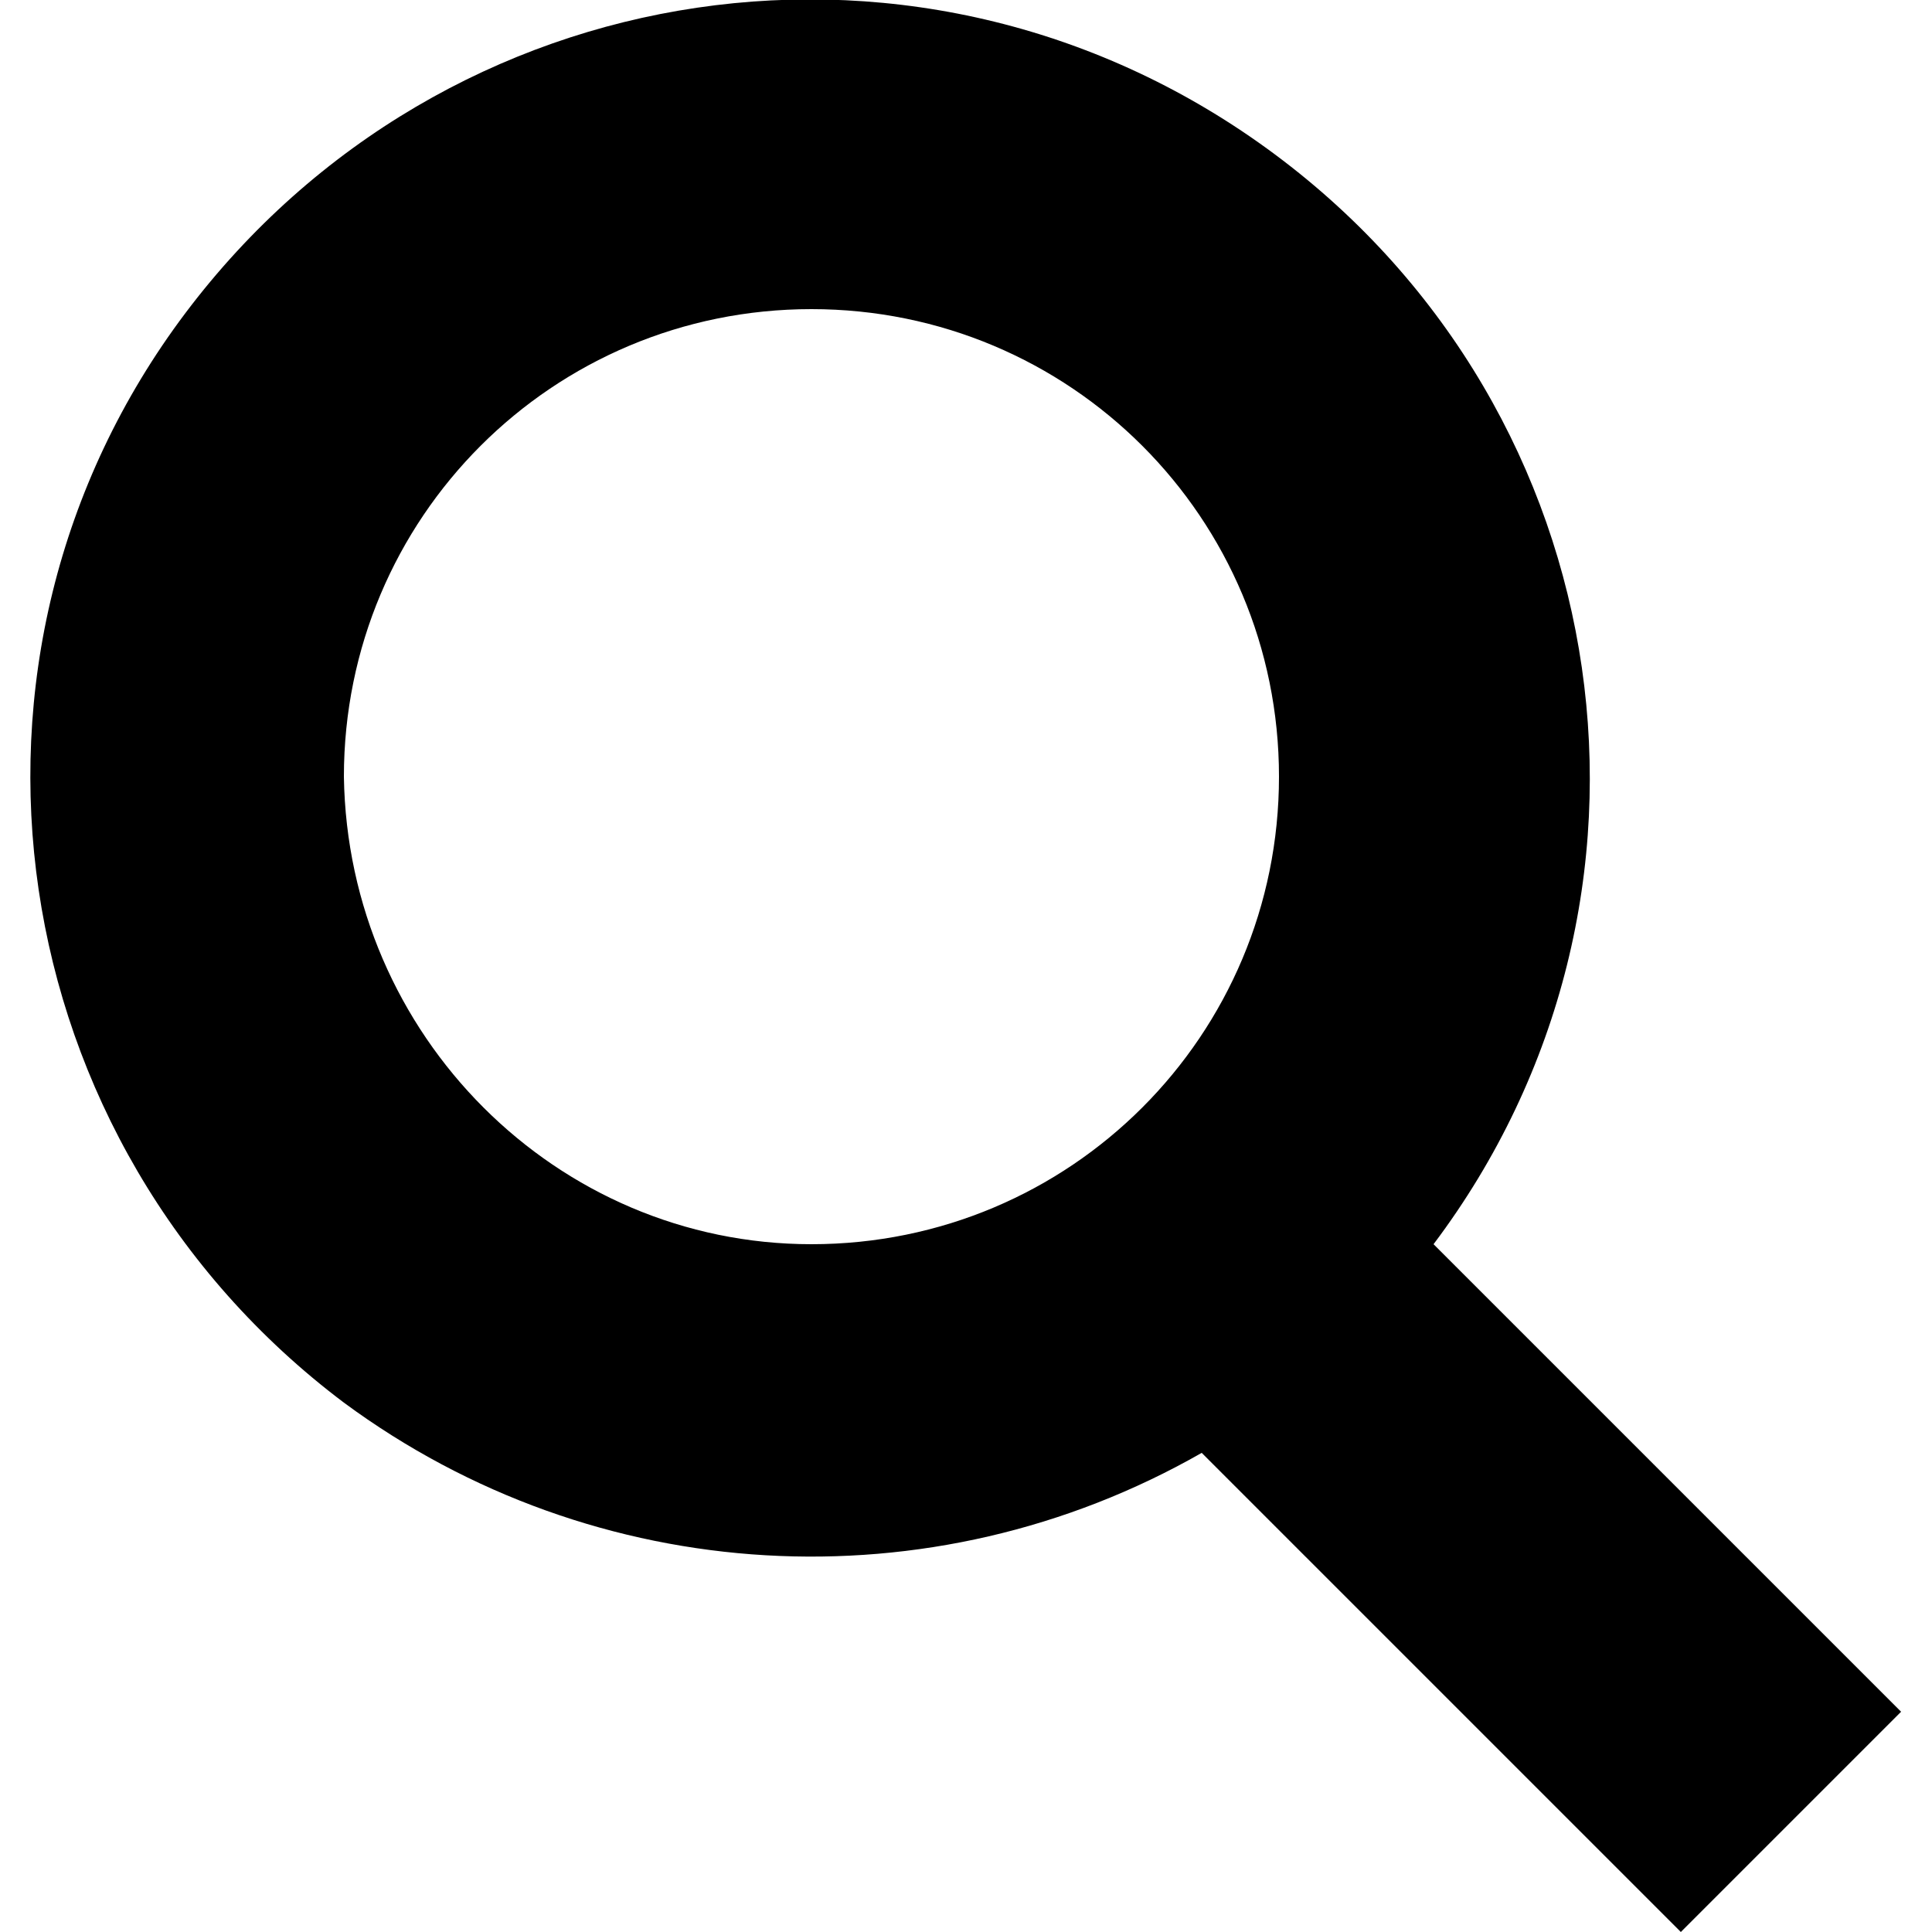
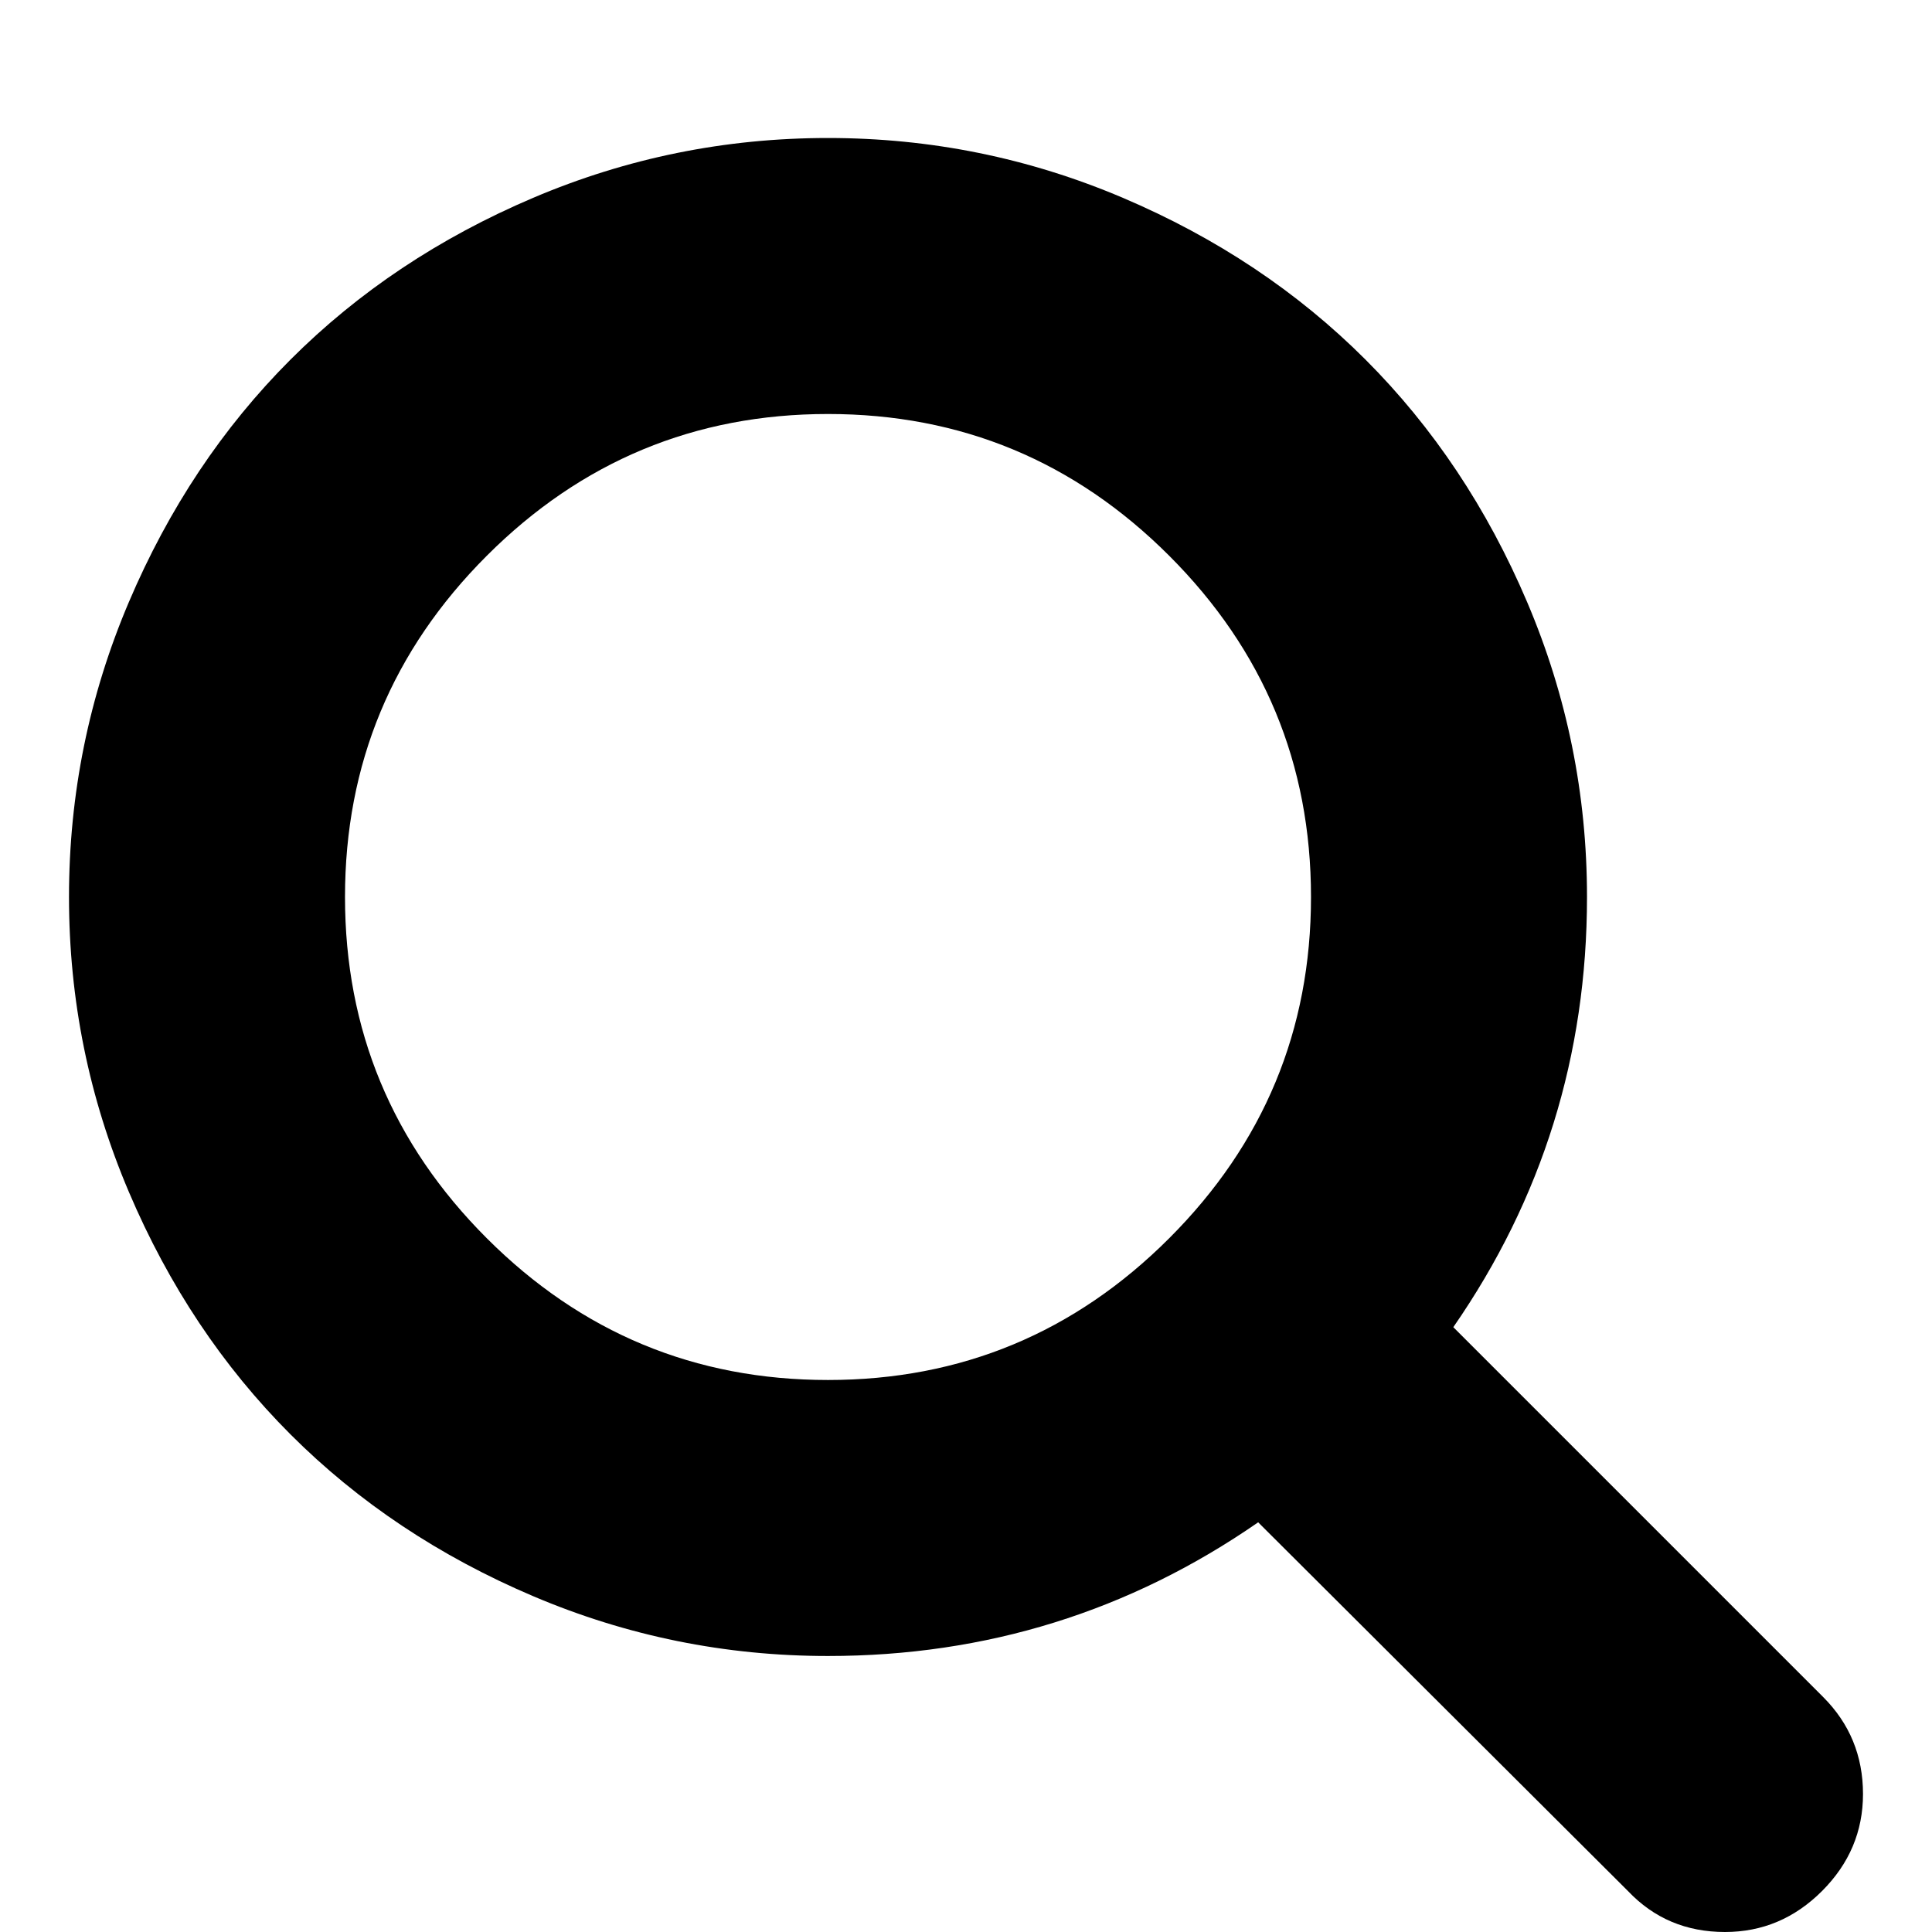
- <svg xmlns="http://www.w3.org/2000/svg" viewBox="0 0 50 50">
-   <path d="M49.2 44.3L37.1 32.2C43.8 23.3 42 10.7 33 4S11.5-.8 4.8 8.1 0 29.6 8.9 36.3c6.5 4.8 15.2 5.3 22.2 1.3L43.5 50l5.7-5.7zM8.9 20.1C8.9 13.4 14.3 8 21 8s12.1 5.4 12.1 12.1S27.7 32.2 21 32.2c-6.6 0-12-5.4-12.1-12.1z" />
+ <svg xmlns="http://www.w3.org/2000/svg" width="1792" height="1792" viewBox="0 0 1792 1792">
+   <path d="M1216 832q0-185-131.5-316.5T768 384 451.5 515.5 320 832t131.5 316.5T768 1280t316.5-131.5T1216 832zm512 832q0 52-38 90t-90 38q-54 0-90-38l-343-342q-179 124-399 124-143 0-273.5-55.5t-225-150-150-225T64 832t55.5-273.5 150-225 225-150T768 128t273.5 55.5 225 150 150 225T1472 832q0 220-124 399l343 343q37 37 37 90z" />
</svg>
